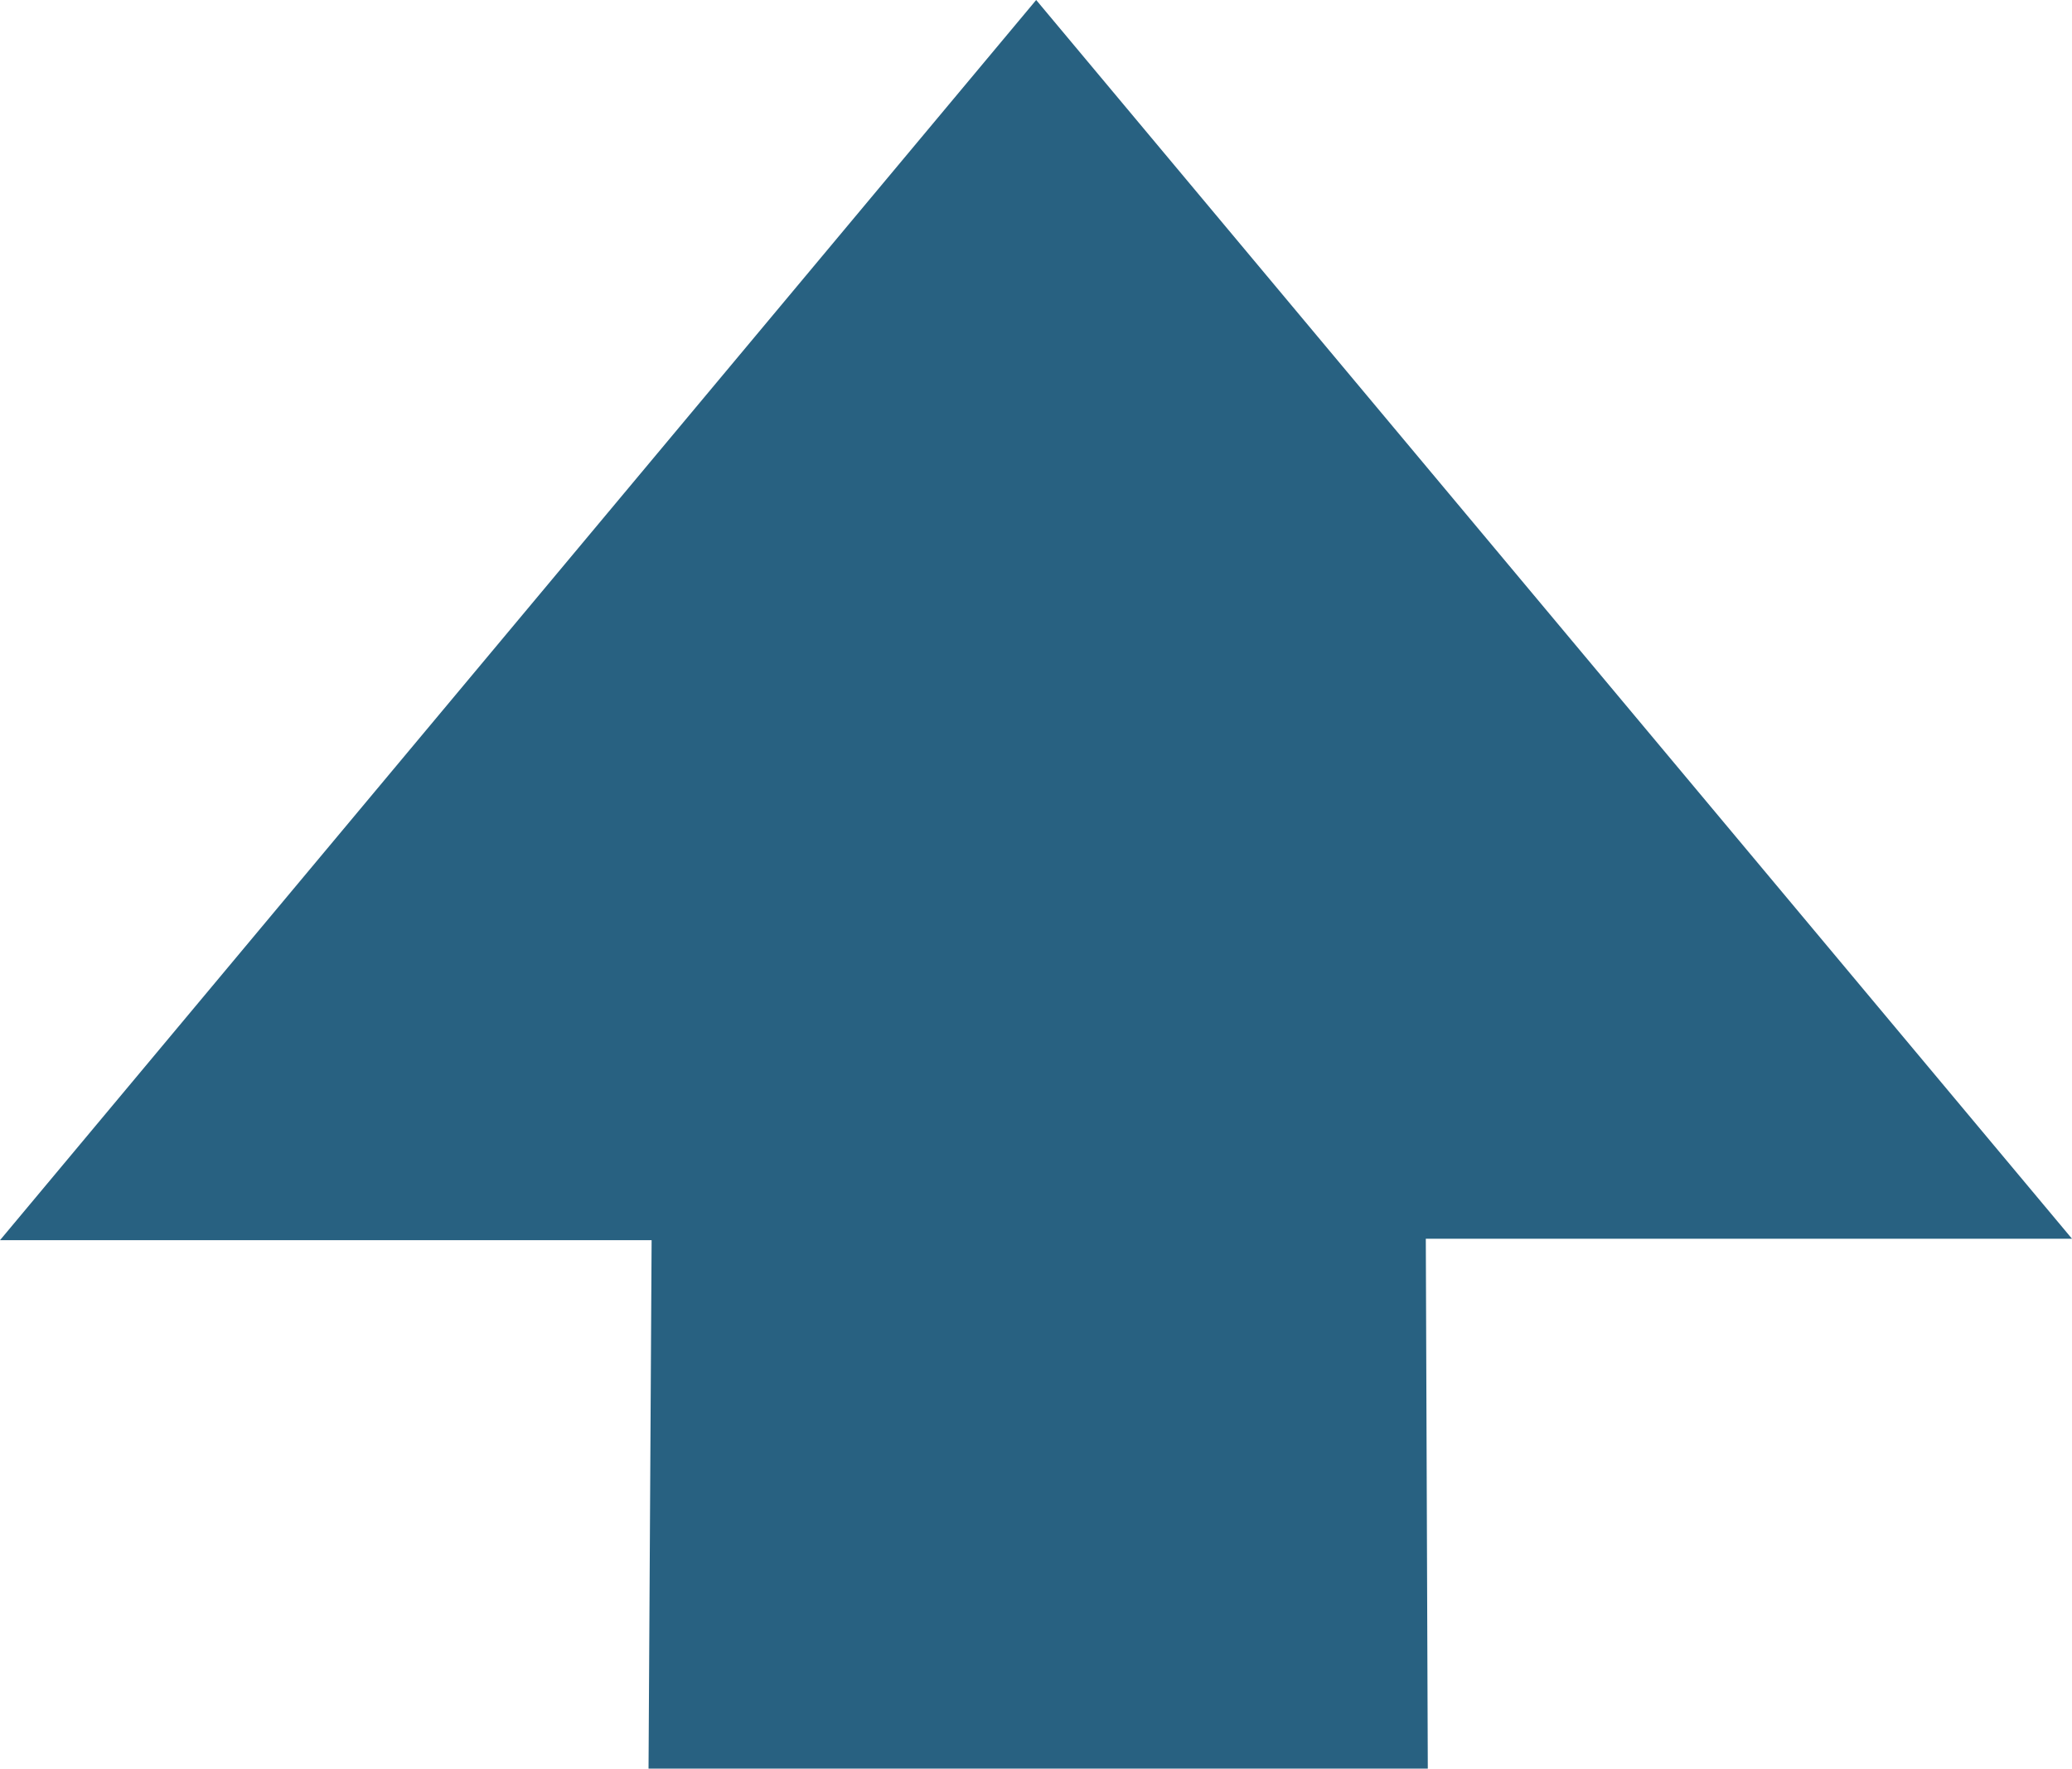
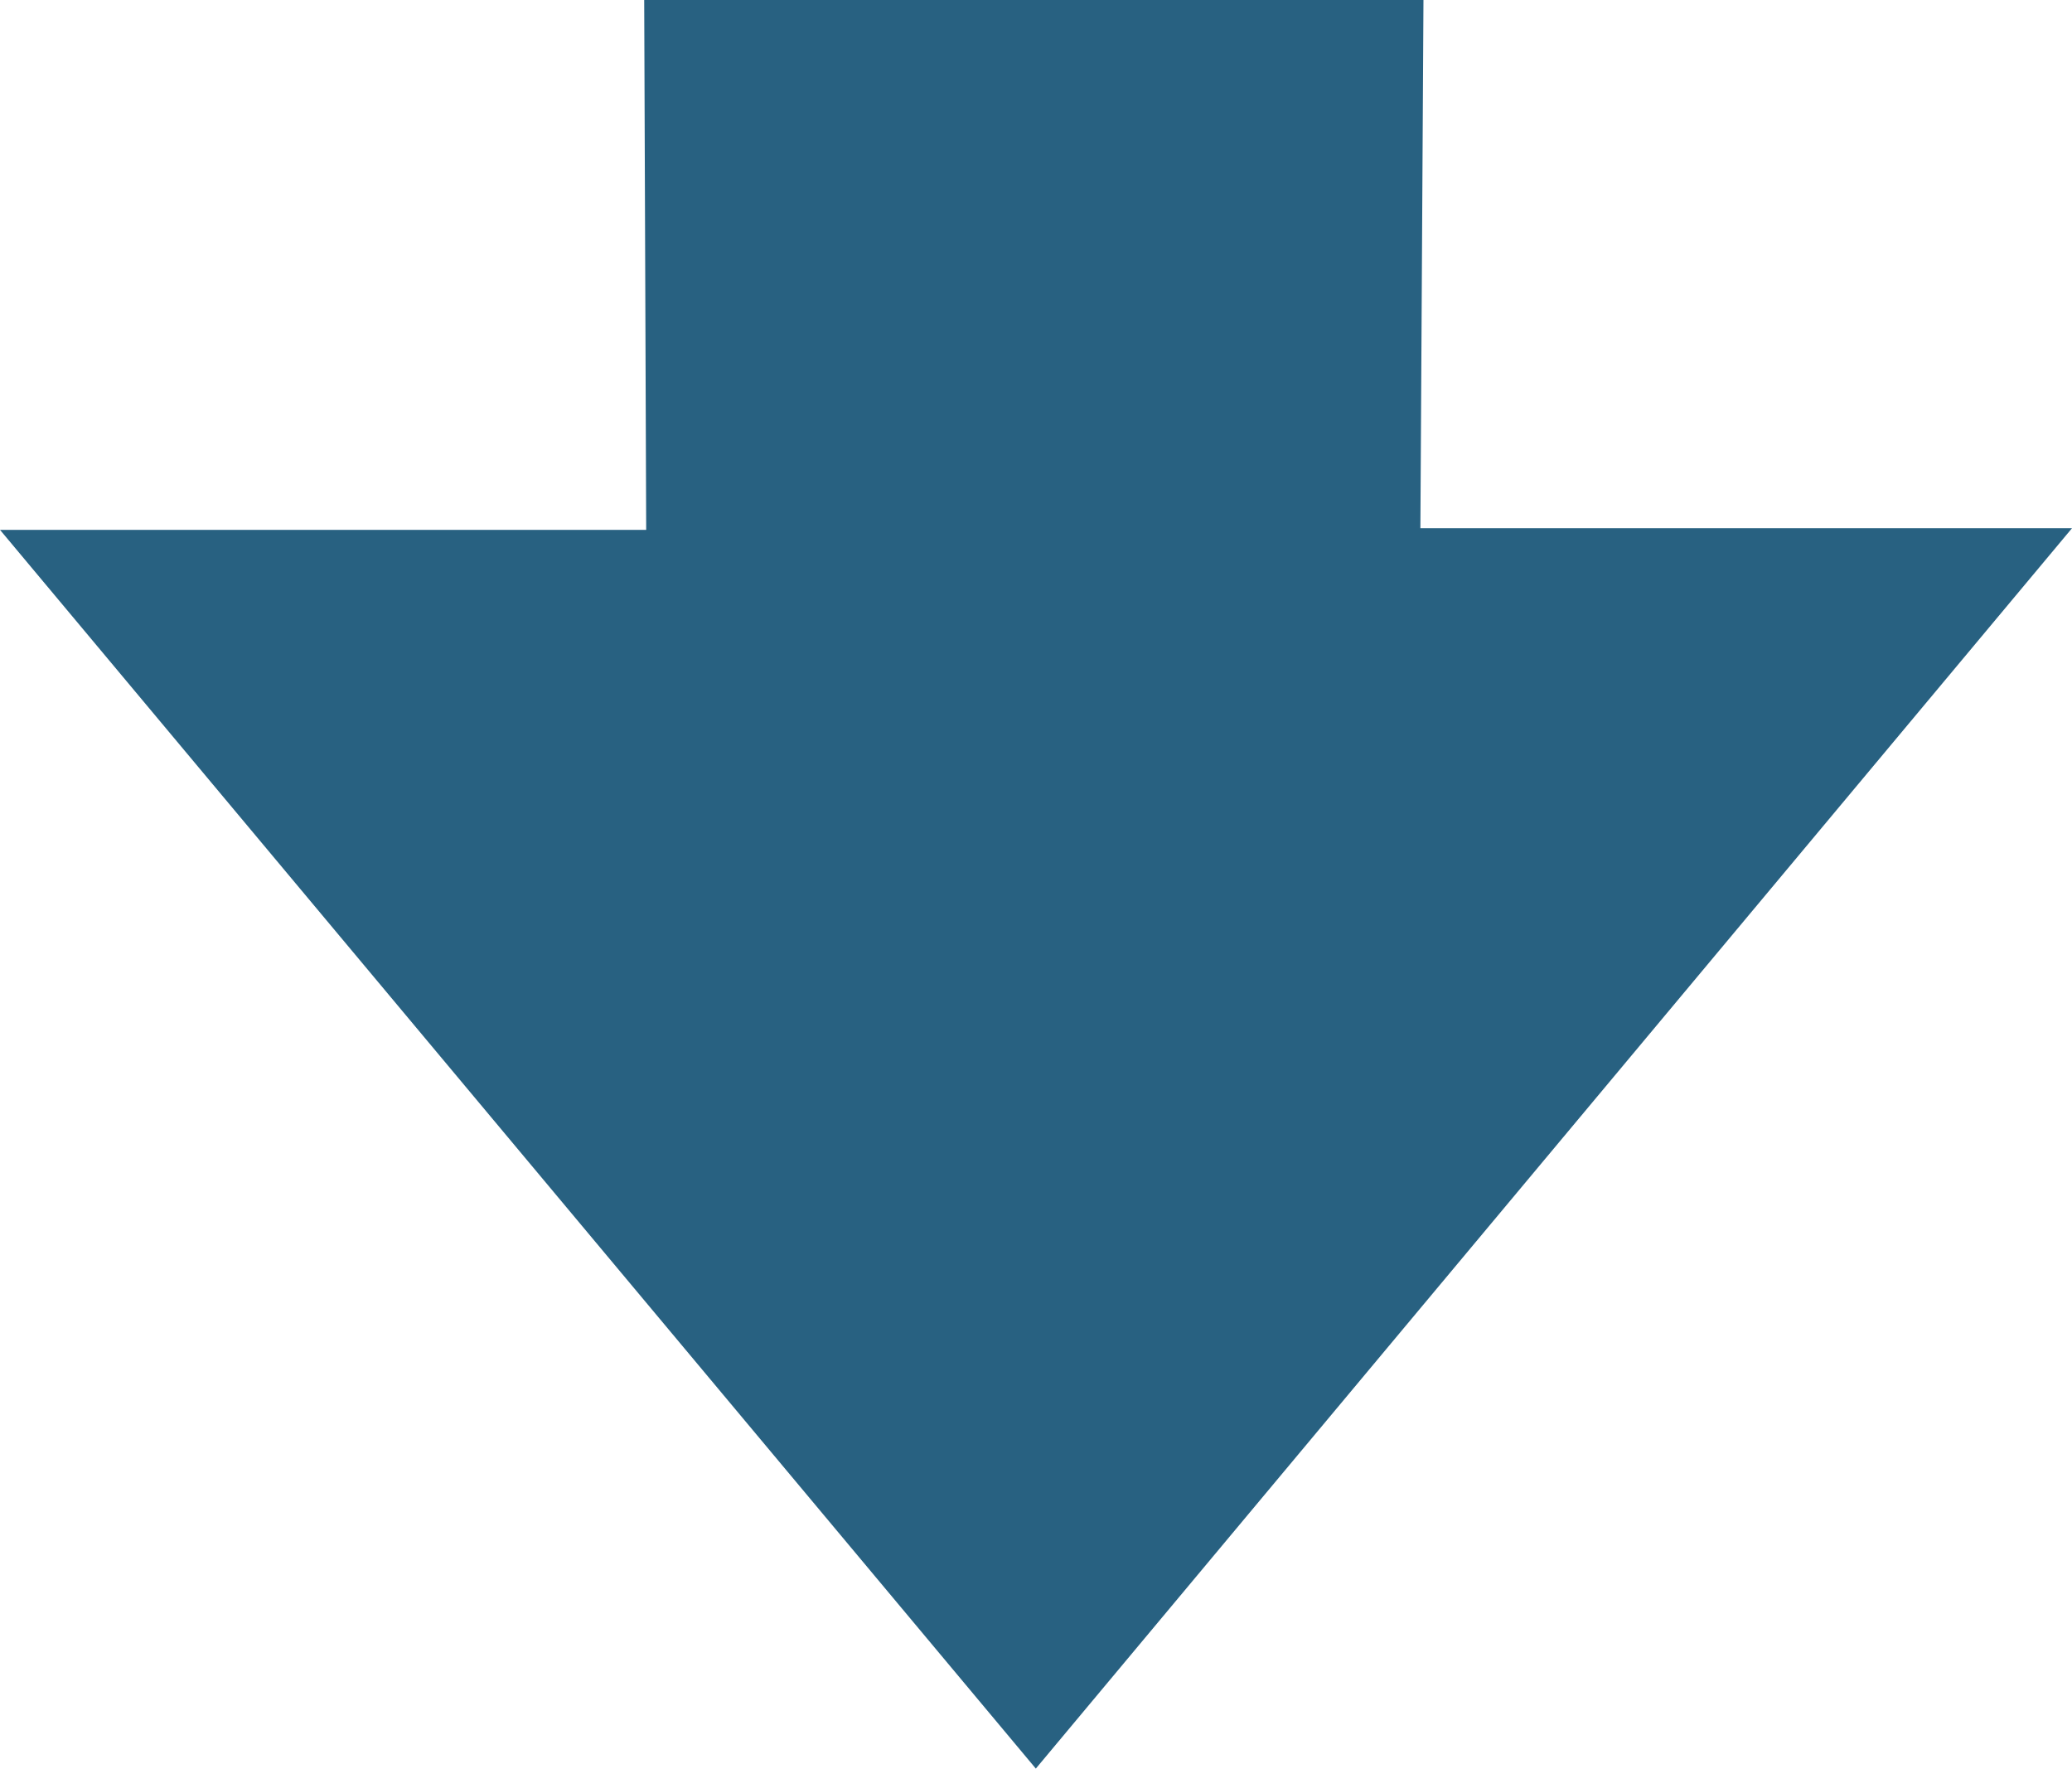
<svg xmlns="http://www.w3.org/2000/svg" version="1.1" id="Capa_1" x="0px" y="0px" viewBox="0 0 11.46 9.78" enable-background="new 0 0 11.46 9.78" xml:space="preserve">
  <g>
-     <polyline points="3.587,9.78 3.604,6.858 0,6.858 5.731,0 11.46,6.85 7.886,6.85 7.897,9.78  " fill="#286181" />
+     <polyline points="7.873,0 7.856,2.921 11.46,2.921 5.729,9.78 0,2.93 3.574,2.93 3.563,0  " fill="#286181" />
  </g>
</svg>
